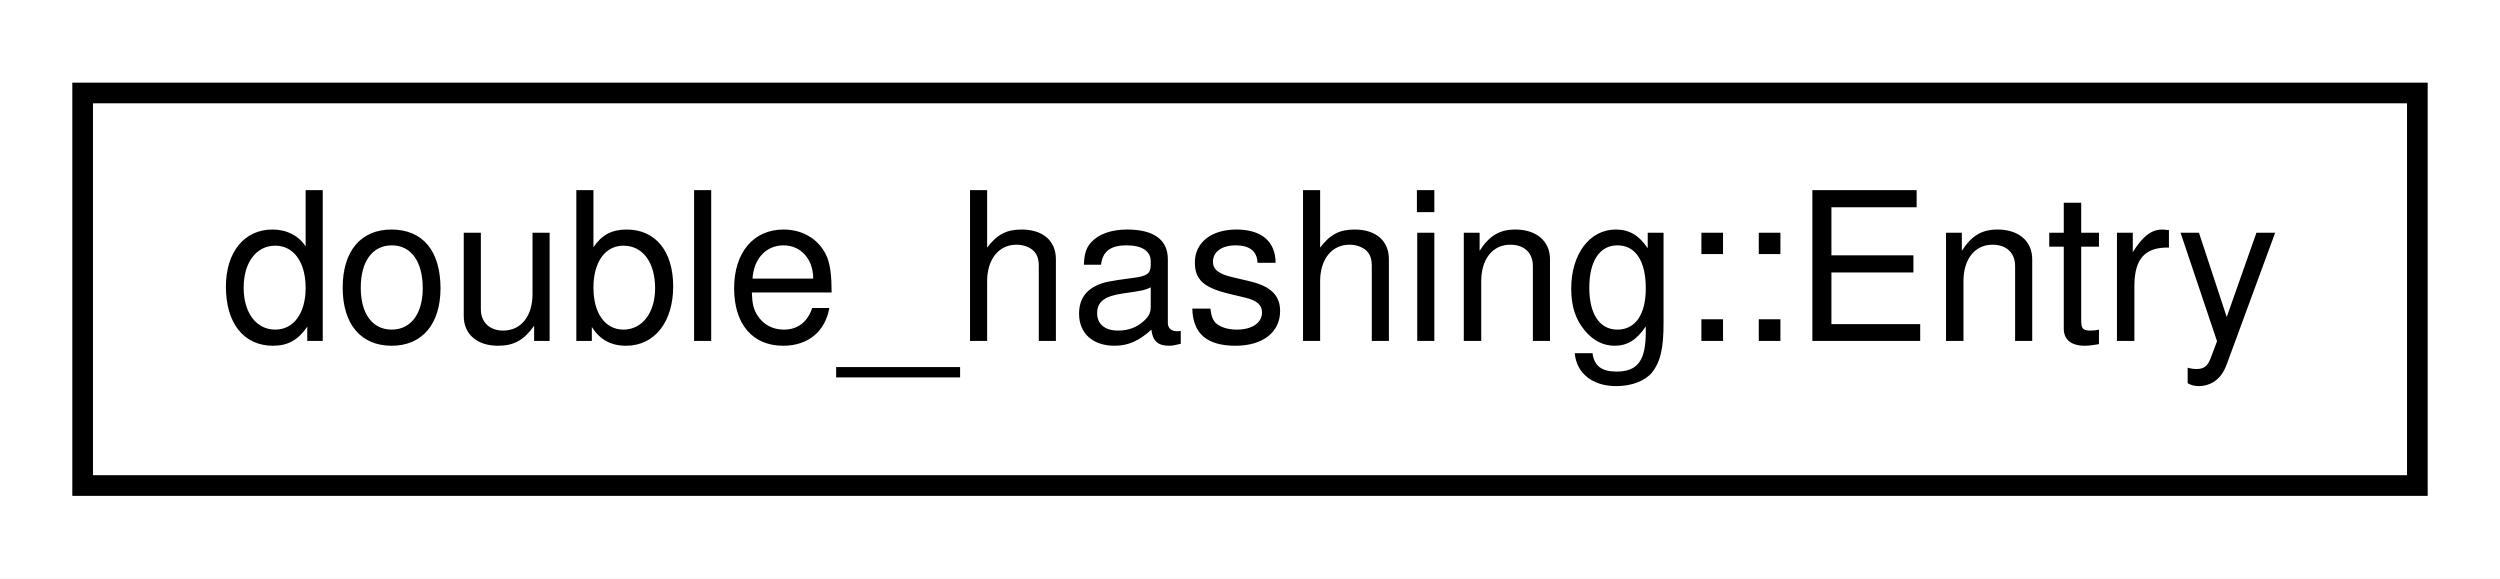
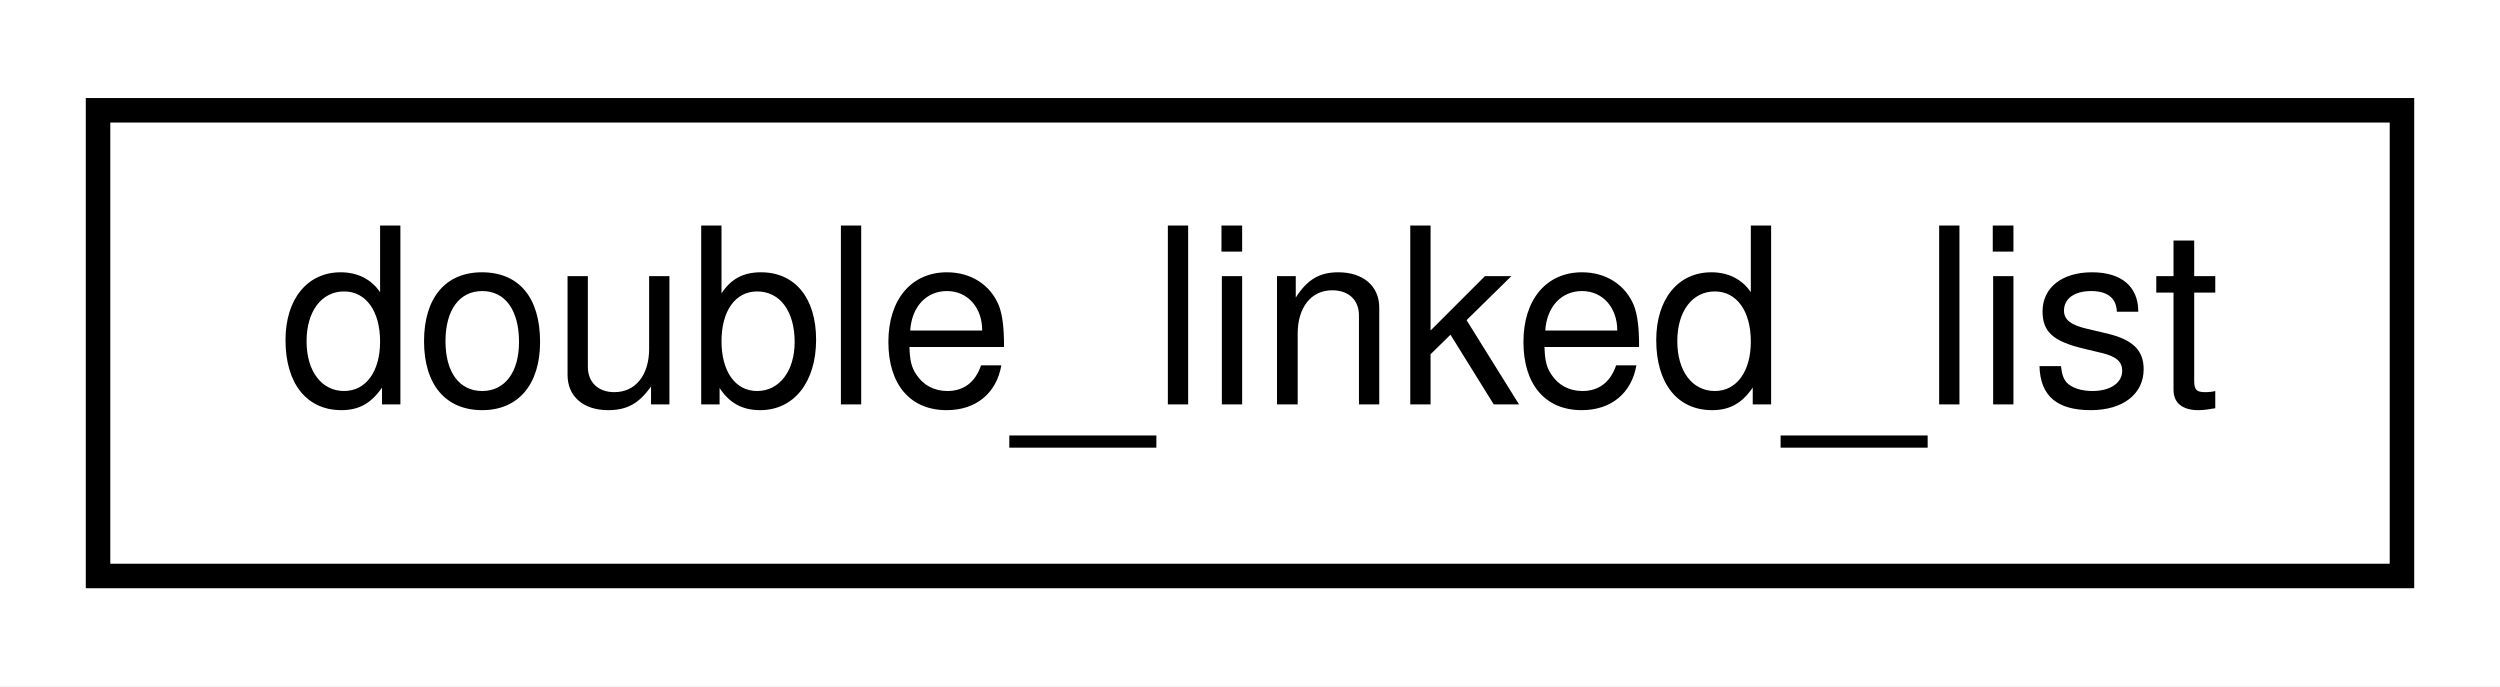
- <svg xmlns="http://www.w3.org/2000/svg" xmlns:xlink="http://www.w3.org/1999/xlink" width="121pt" height="28pt" viewBox="0.00 0.00 121.00 28.00">
+ <svg xmlns="http://www.w3.org/2000/svg" xmlns:xlink="http://www.w3.org/1999/xlink" width="102pt" height="28pt" viewBox="0.00 0.00 102.00 28.00">
  <g id="graph0" class="graph" transform="scale(1 1) rotate(0) translate(4 24)">
-     <polygon fill="white" stroke="transparent" points="-4,4 -4,-24 117,-24 117,4 -4,4" />
+     <polygon fill="white" stroke="transparent" points="-4,4 -4,-24 98,-24 98,4 -4,4" />
    <g id="node1" class="node">
      <g id="a_node1">
-         <a xlink:href="d9/dde/structdouble__hashing_1_1_entry.html" target="_top" xlink:title=" ">
-           <polygon fill="white" stroke="black" points="0,-0.5 0,-19.5 113,-19.5 113,-0.5 0,-0.5" />
-           <text text-anchor="middle" x="56.5" y="-7.5" font-family="Helvetica,sans-Serif" font-size="10.00">double_hashing::Entry</text>
+         <a xlink:href="d9/dee/classdouble__linked__list.html" target="_top" xlink:title=" ">
+           <polygon fill="white" stroke="black" points="0,-0.5 0,-19.5 94,-19.5 94,-0.5 0,-0.5" />
+           <text text-anchor="middle" x="47" y="-7.5" font-family="Helvetica,sans-Serif" font-size="10.00">double_linked_list</text>
        </a>
      </g>
    </g>
  </g>
</svg>
